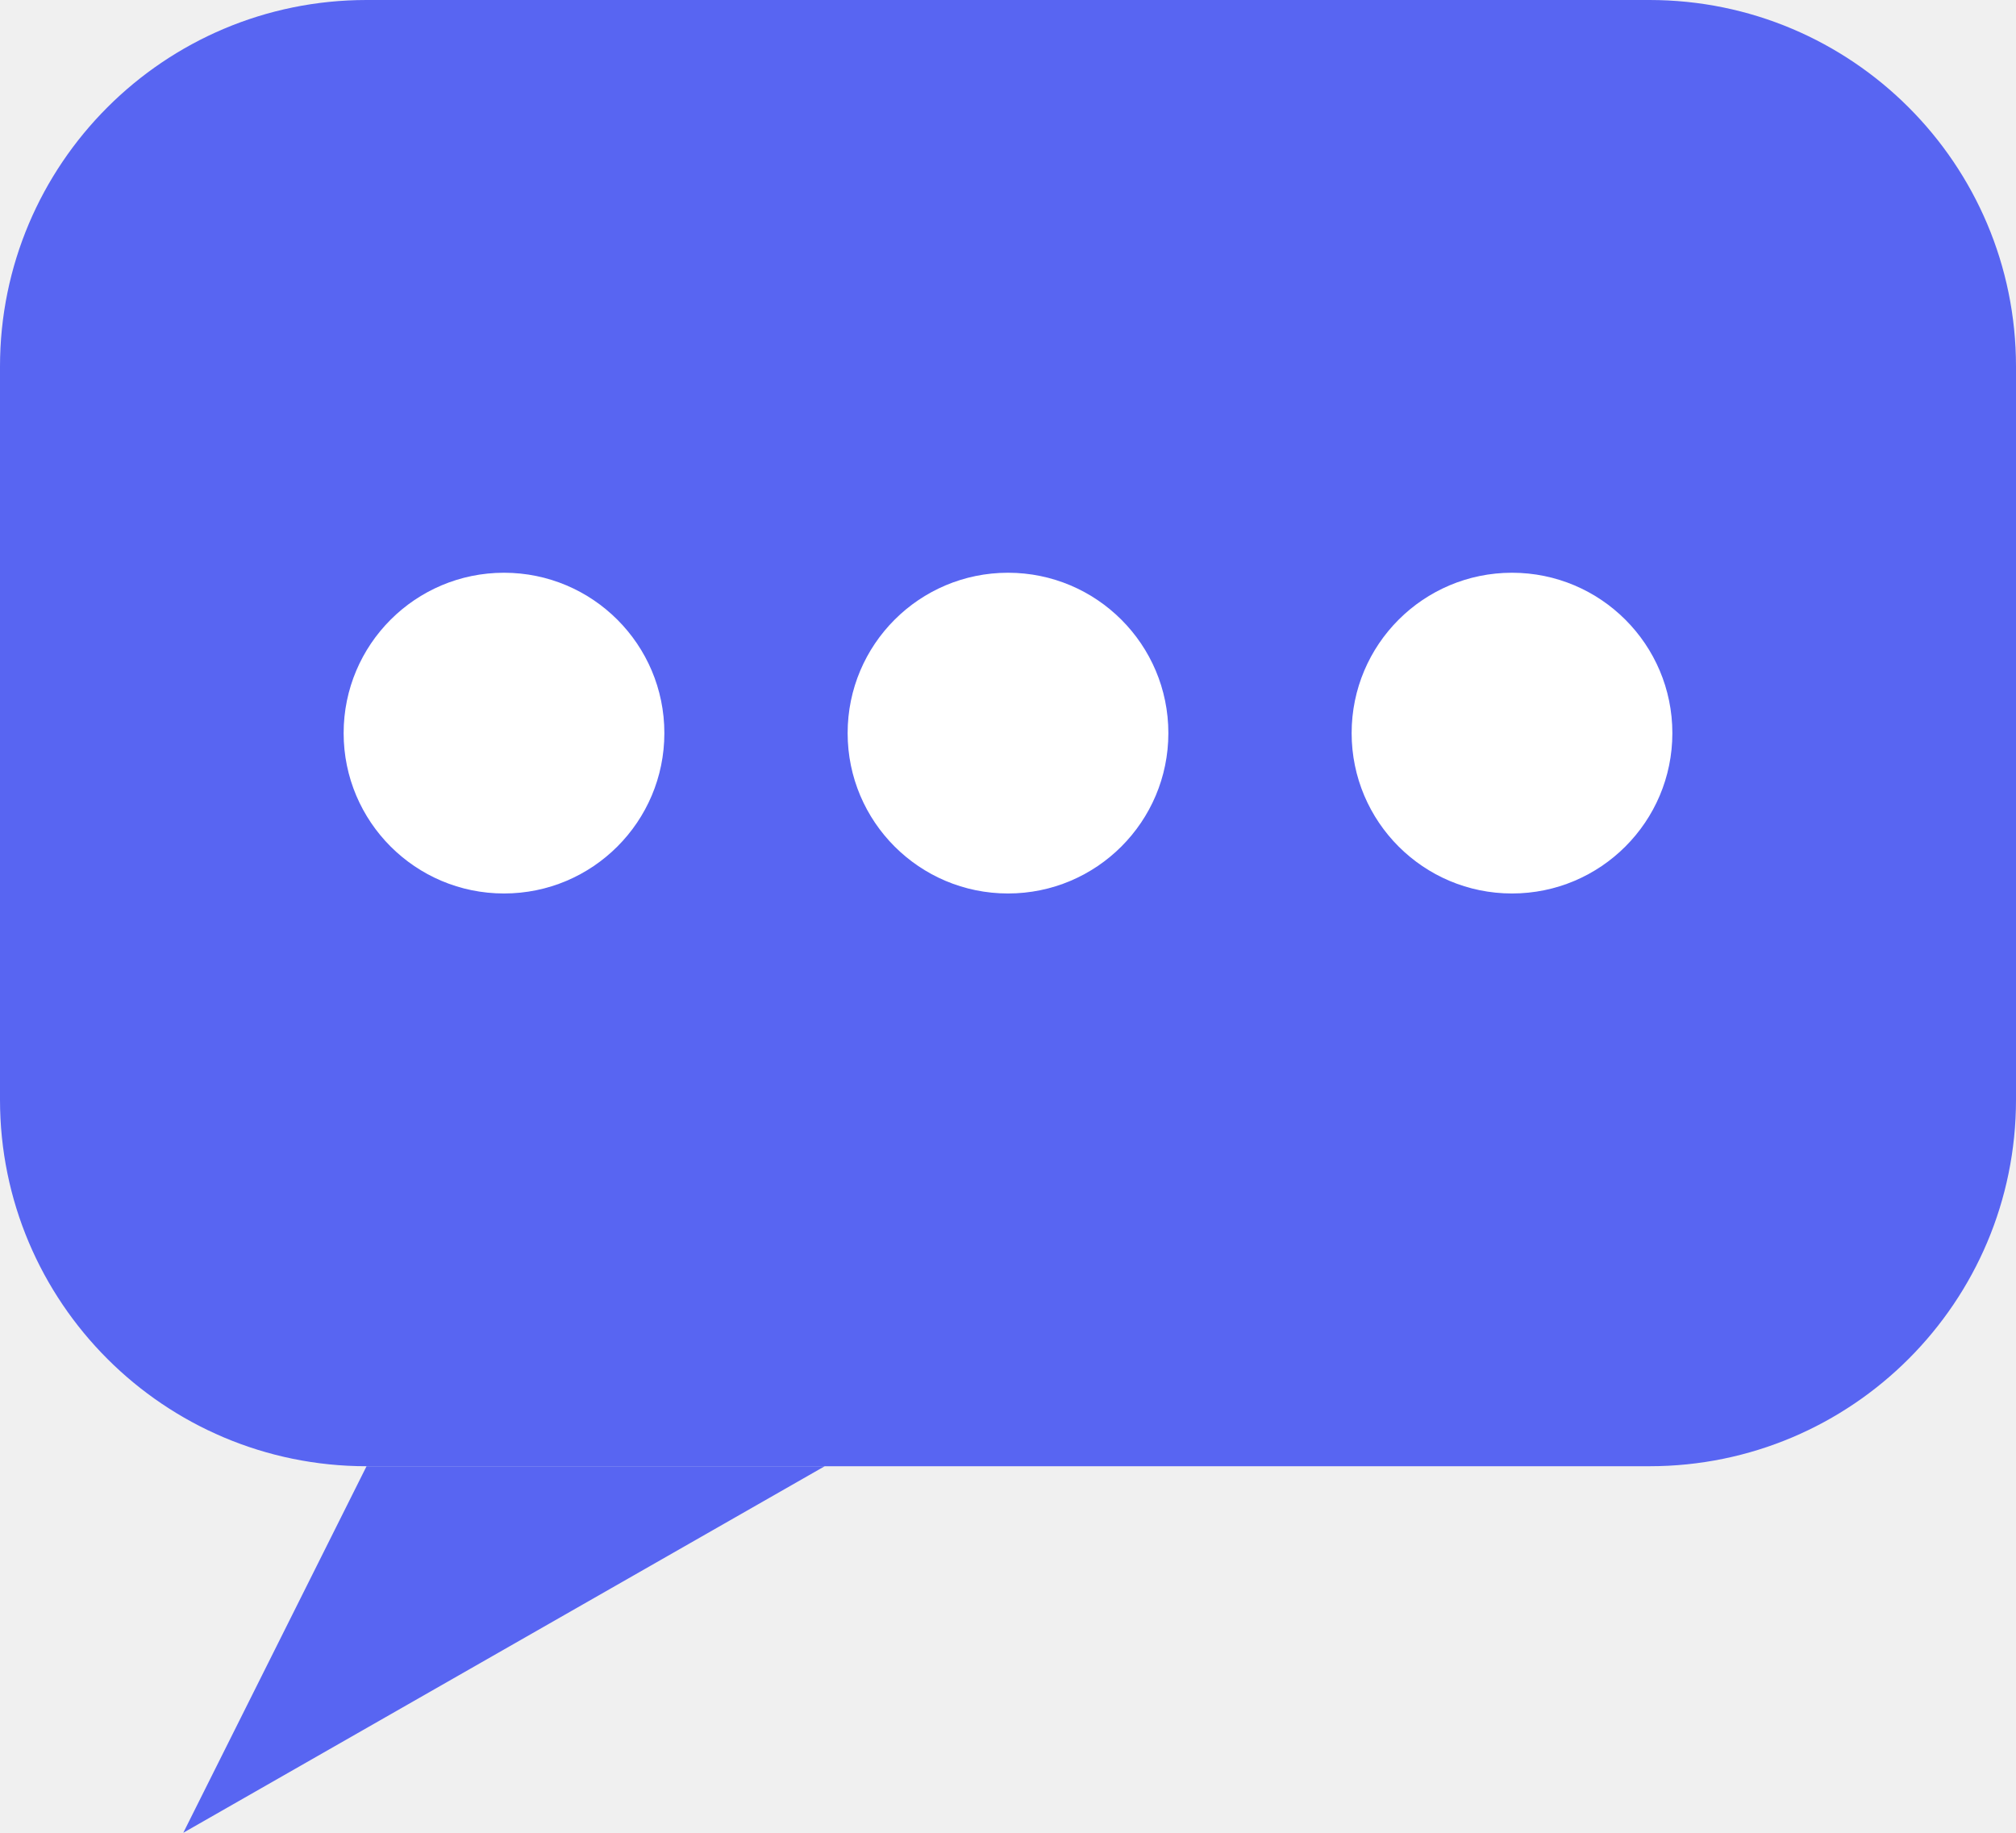
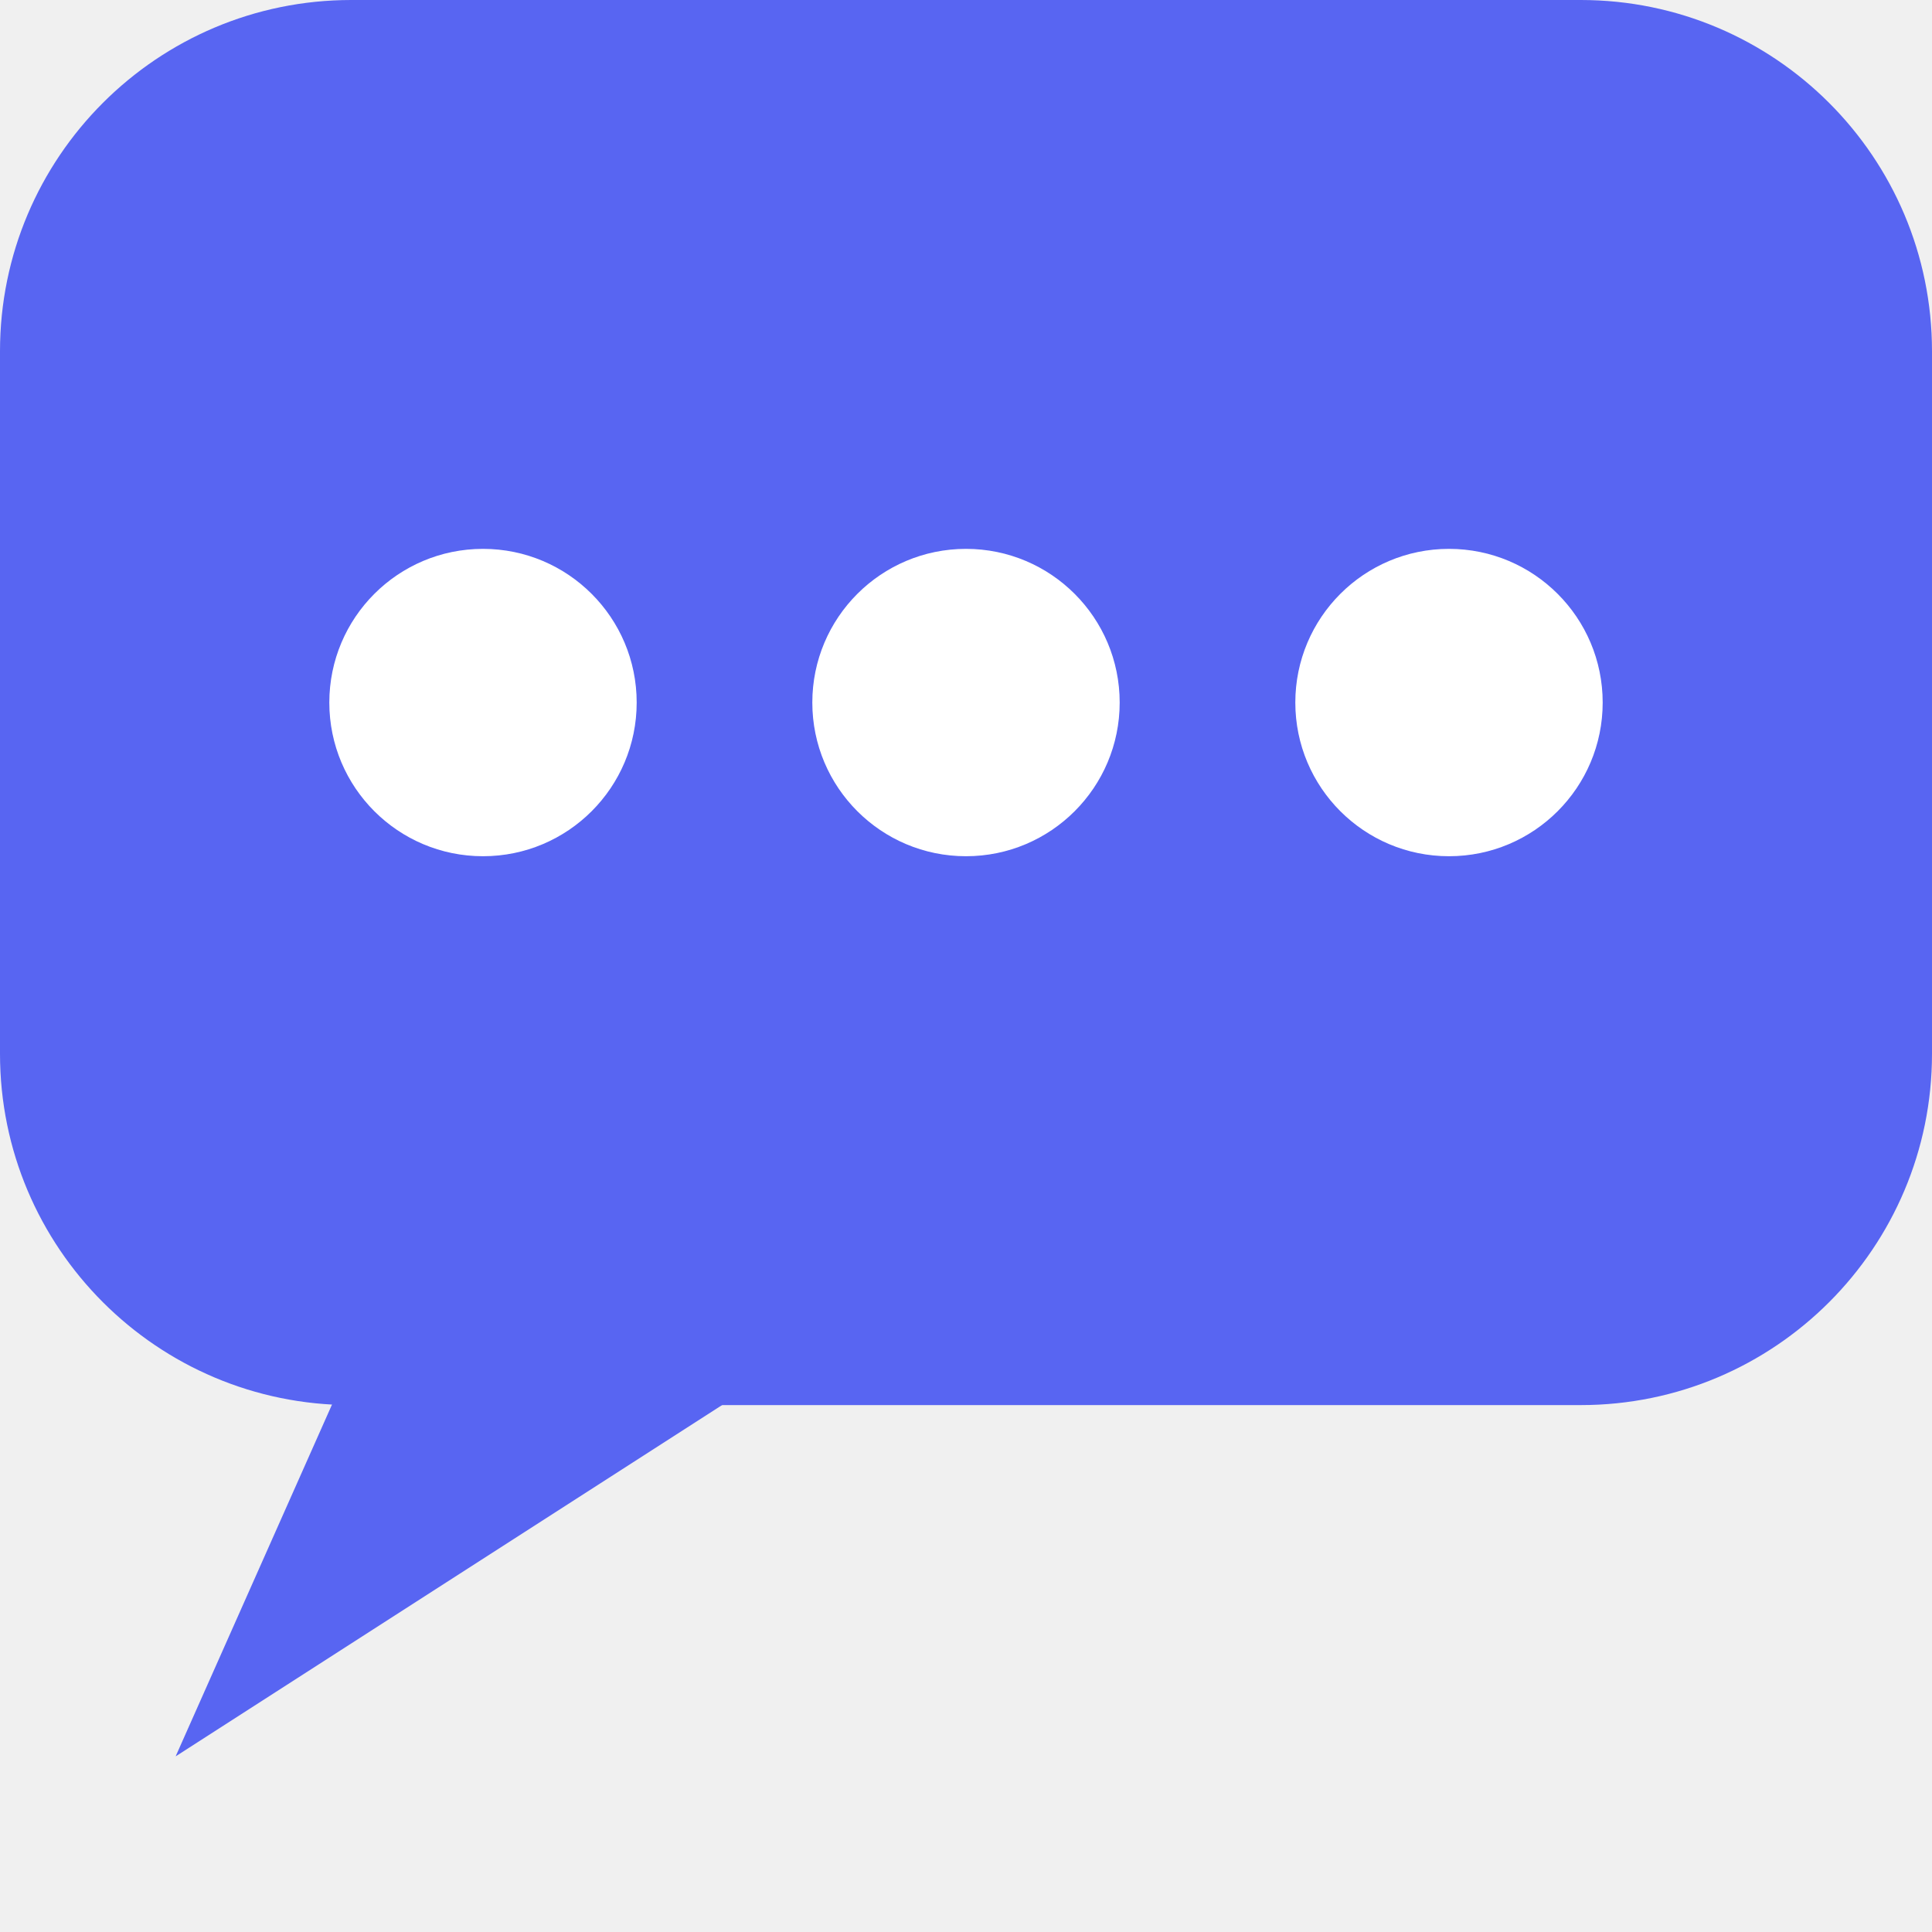
- <svg xmlns="http://www.w3.org/2000/svg" viewBox="0 0 22 20" fill="none">
+ <svg xmlns="http://www.w3.org/2000/svg" viewBox="0 0 22 22" fill="none">
  <style>
    .b { fill: #5865f2; }
    @media (prefers-color-scheme: dark) { .b { fill: #7c87f5; } }
  </style>
  <rect class="b" x="0" y="0" width="22" height="16" rx="4" />
  <circle cx="5.5" cy="8" r="1.75" fill="white" />
  <circle cx="11" cy="8" r="1.75" fill="white" />
  <circle cx="16.5" cy="8" r="1.75" fill="white" />
-   <path class="b" d="M4 16 L2 20 L9 16" stroke-linejoin="round" />
+   <path class="b" d="M4 15.5 L2 20 L9 15.5" stroke-linejoin="round" />
</svg>
